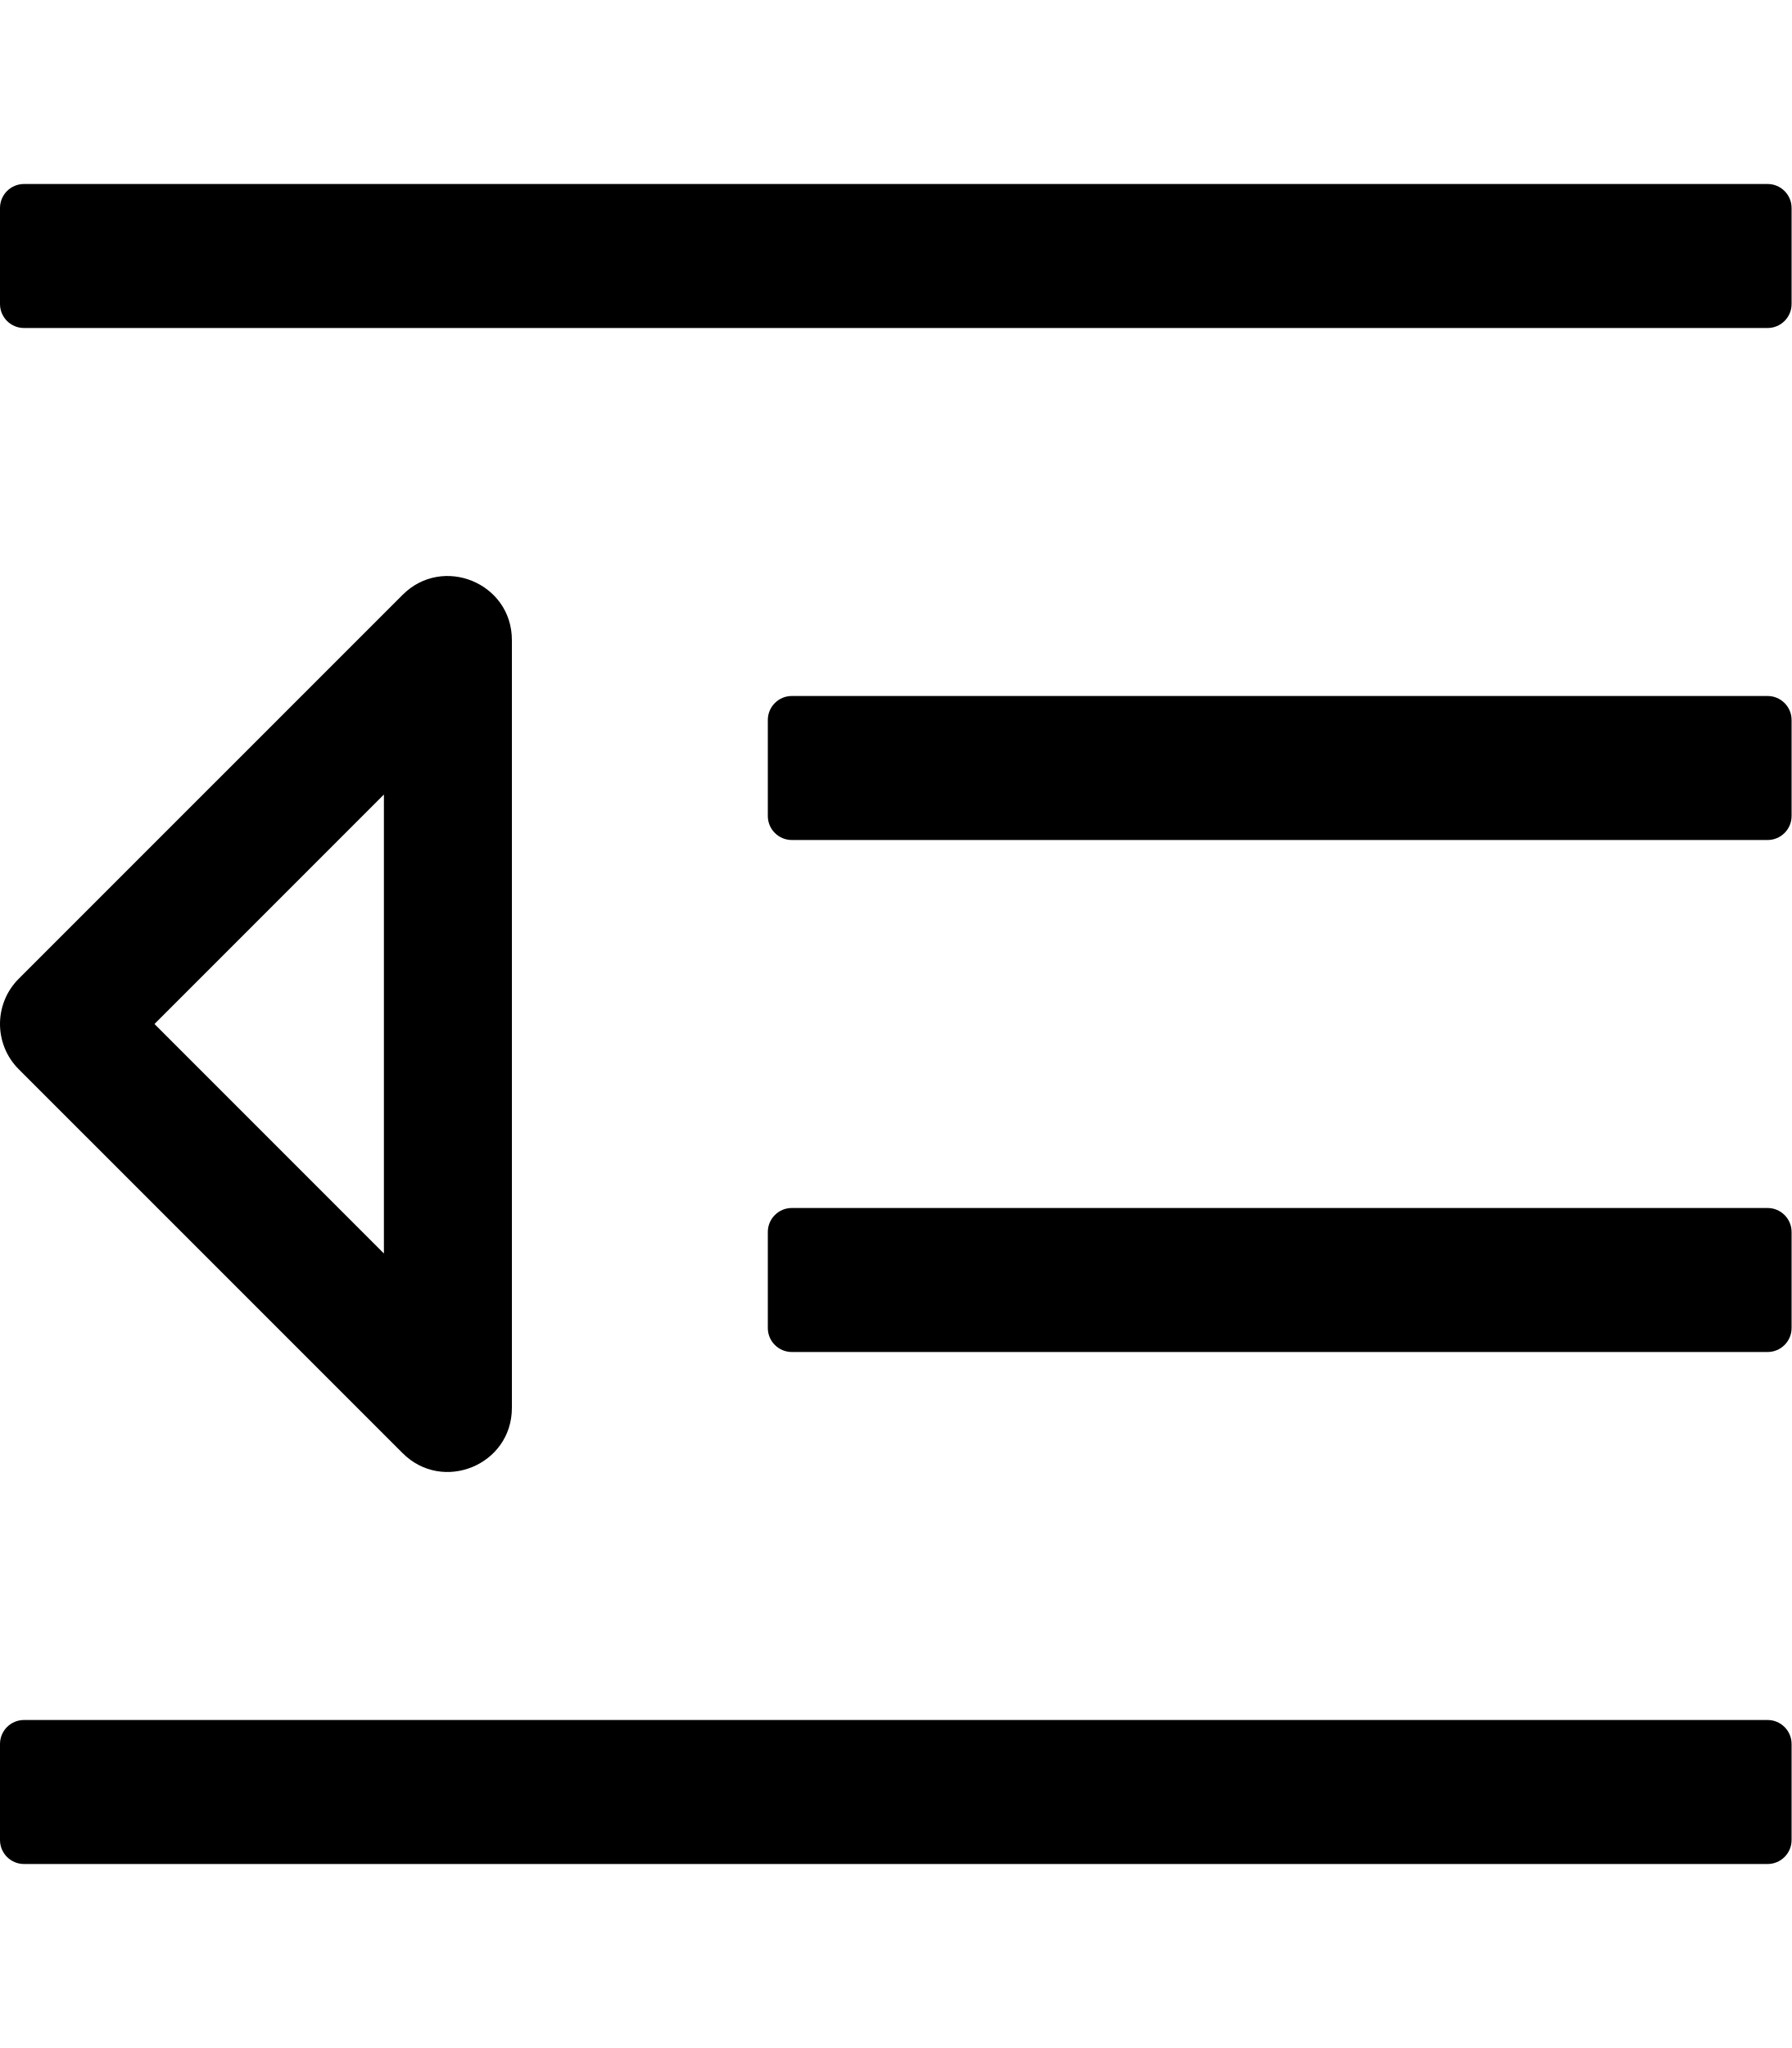
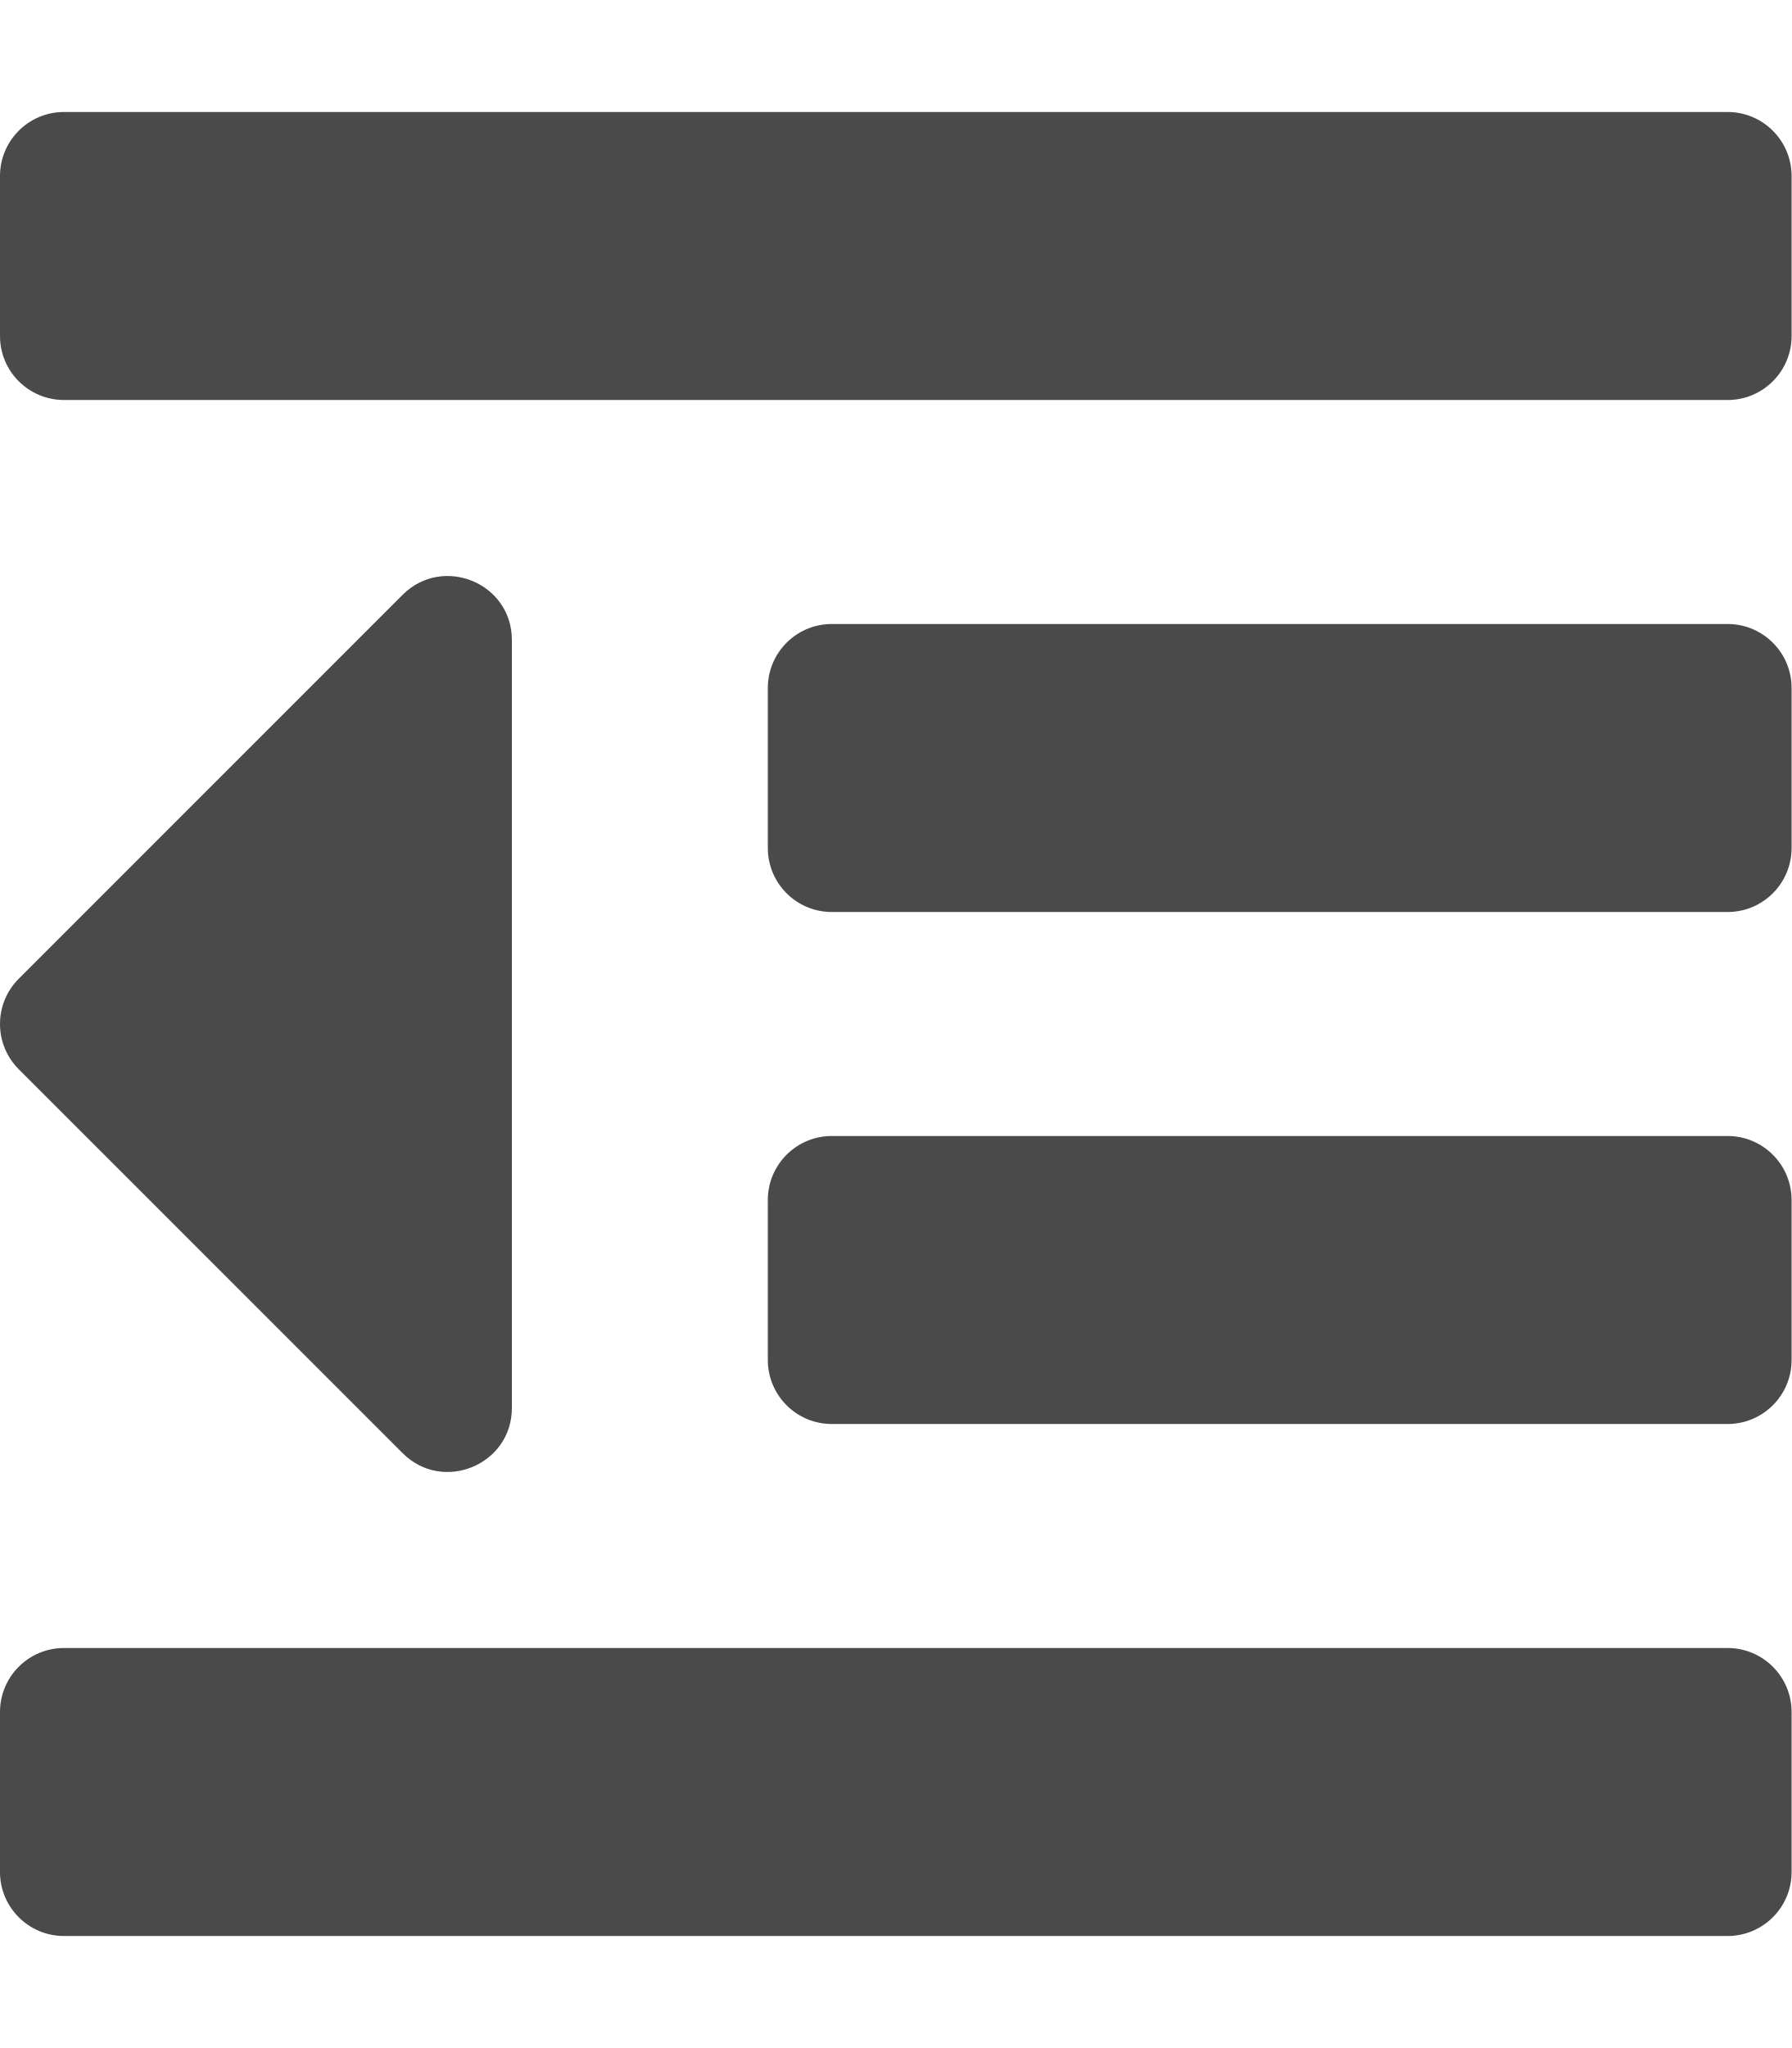
- <svg xmlns="http://www.w3.org/2000/svg" aria-hidden="true" data-prefix="fal" data-icon="outdent" role="img" viewBox="0 0 448 512" class="svg-inline--fa fa-outdent fa-w-14 fa-7x">
-   <path fill="currentColor" d="M0 76V52a6 6 0 0 1 6-6h436a6 6 0 0 1 6 6v24a6 6 0 0 1-6 6H6a6 6 0 0 1-6-6zm198 134h244a6 6 0 0 0 6-6v-24a6 6 0 0 0-6-6H198a6 6 0 0 0-6 6v24a6 6 0 0 0 6 6zM6 466h436a6 6 0 0 0 6-6v-24a6 6 0 0 0-6-6H6a6 6 0 0 0-6 6v24a6 6 0 0 0 6 6zm192-128h244a6 6 0 0 0 6-6v-24a6 6 0 0 0-6-6H198a6 6 0 0 0-6 6v24a6 6 0 0 0 6 6zm-70-177.987v191.972c0 14.27-17.283 21.346-27.313 11.313l-96-95.986c-6.249-6.248-6.249-16.379 0-22.627l96-95.987C110.705 138.682 128 145.719 128 160.013zm-32 153.36V198.627L38.627 256 96 313.373z" class="" />
+ <svg xmlns="http://www.w3.org/2000/svg" aria-hidden="true" focusable="false" data-prefix="fas" data-icon="outdent" role="img" viewBox="0 0 448 512" class="svg-inline--fa fa-outdent fa-w-14 fa-7x">
+   <path fill="#4a4a4a" d="M0 84V44c0-8.837 7.163-16 16-16h416c8.837 0 16 7.163 16 16v40c0 8.837-7.163 16-16 16H16c-8.837 0-16-7.163-16-16zm208 144h224c8.837 0 16-7.163 16-16v-40c0-8.837-7.163-16-16-16H208c-8.837 0-16 7.163-16 16v40c0 8.837 7.163 16 16 16zM16 484h416c8.837 0 16-7.163 16-16v-40c0-8.837-7.163-16-16-16H16c-8.837 0-16 7.163-16 16v40c0 8.837 7.163 16 16 16zm192-128h224c8.837 0 16-7.163 16-16v-40c0-8.837-7.163-16-16-16H208c-8.837 0-16 7.163-16 16v40c0 8.837 7.163 16 16 16zM4.687 267.313l96 95.984C110.734 373.348 128 366.224 128 351.984V160.008c0-14.329-17.325-21.304-27.313-11.313l-96 95.992c-6.249 6.248-6.249 16.378 0 22.626z" class="" />
</svg>
